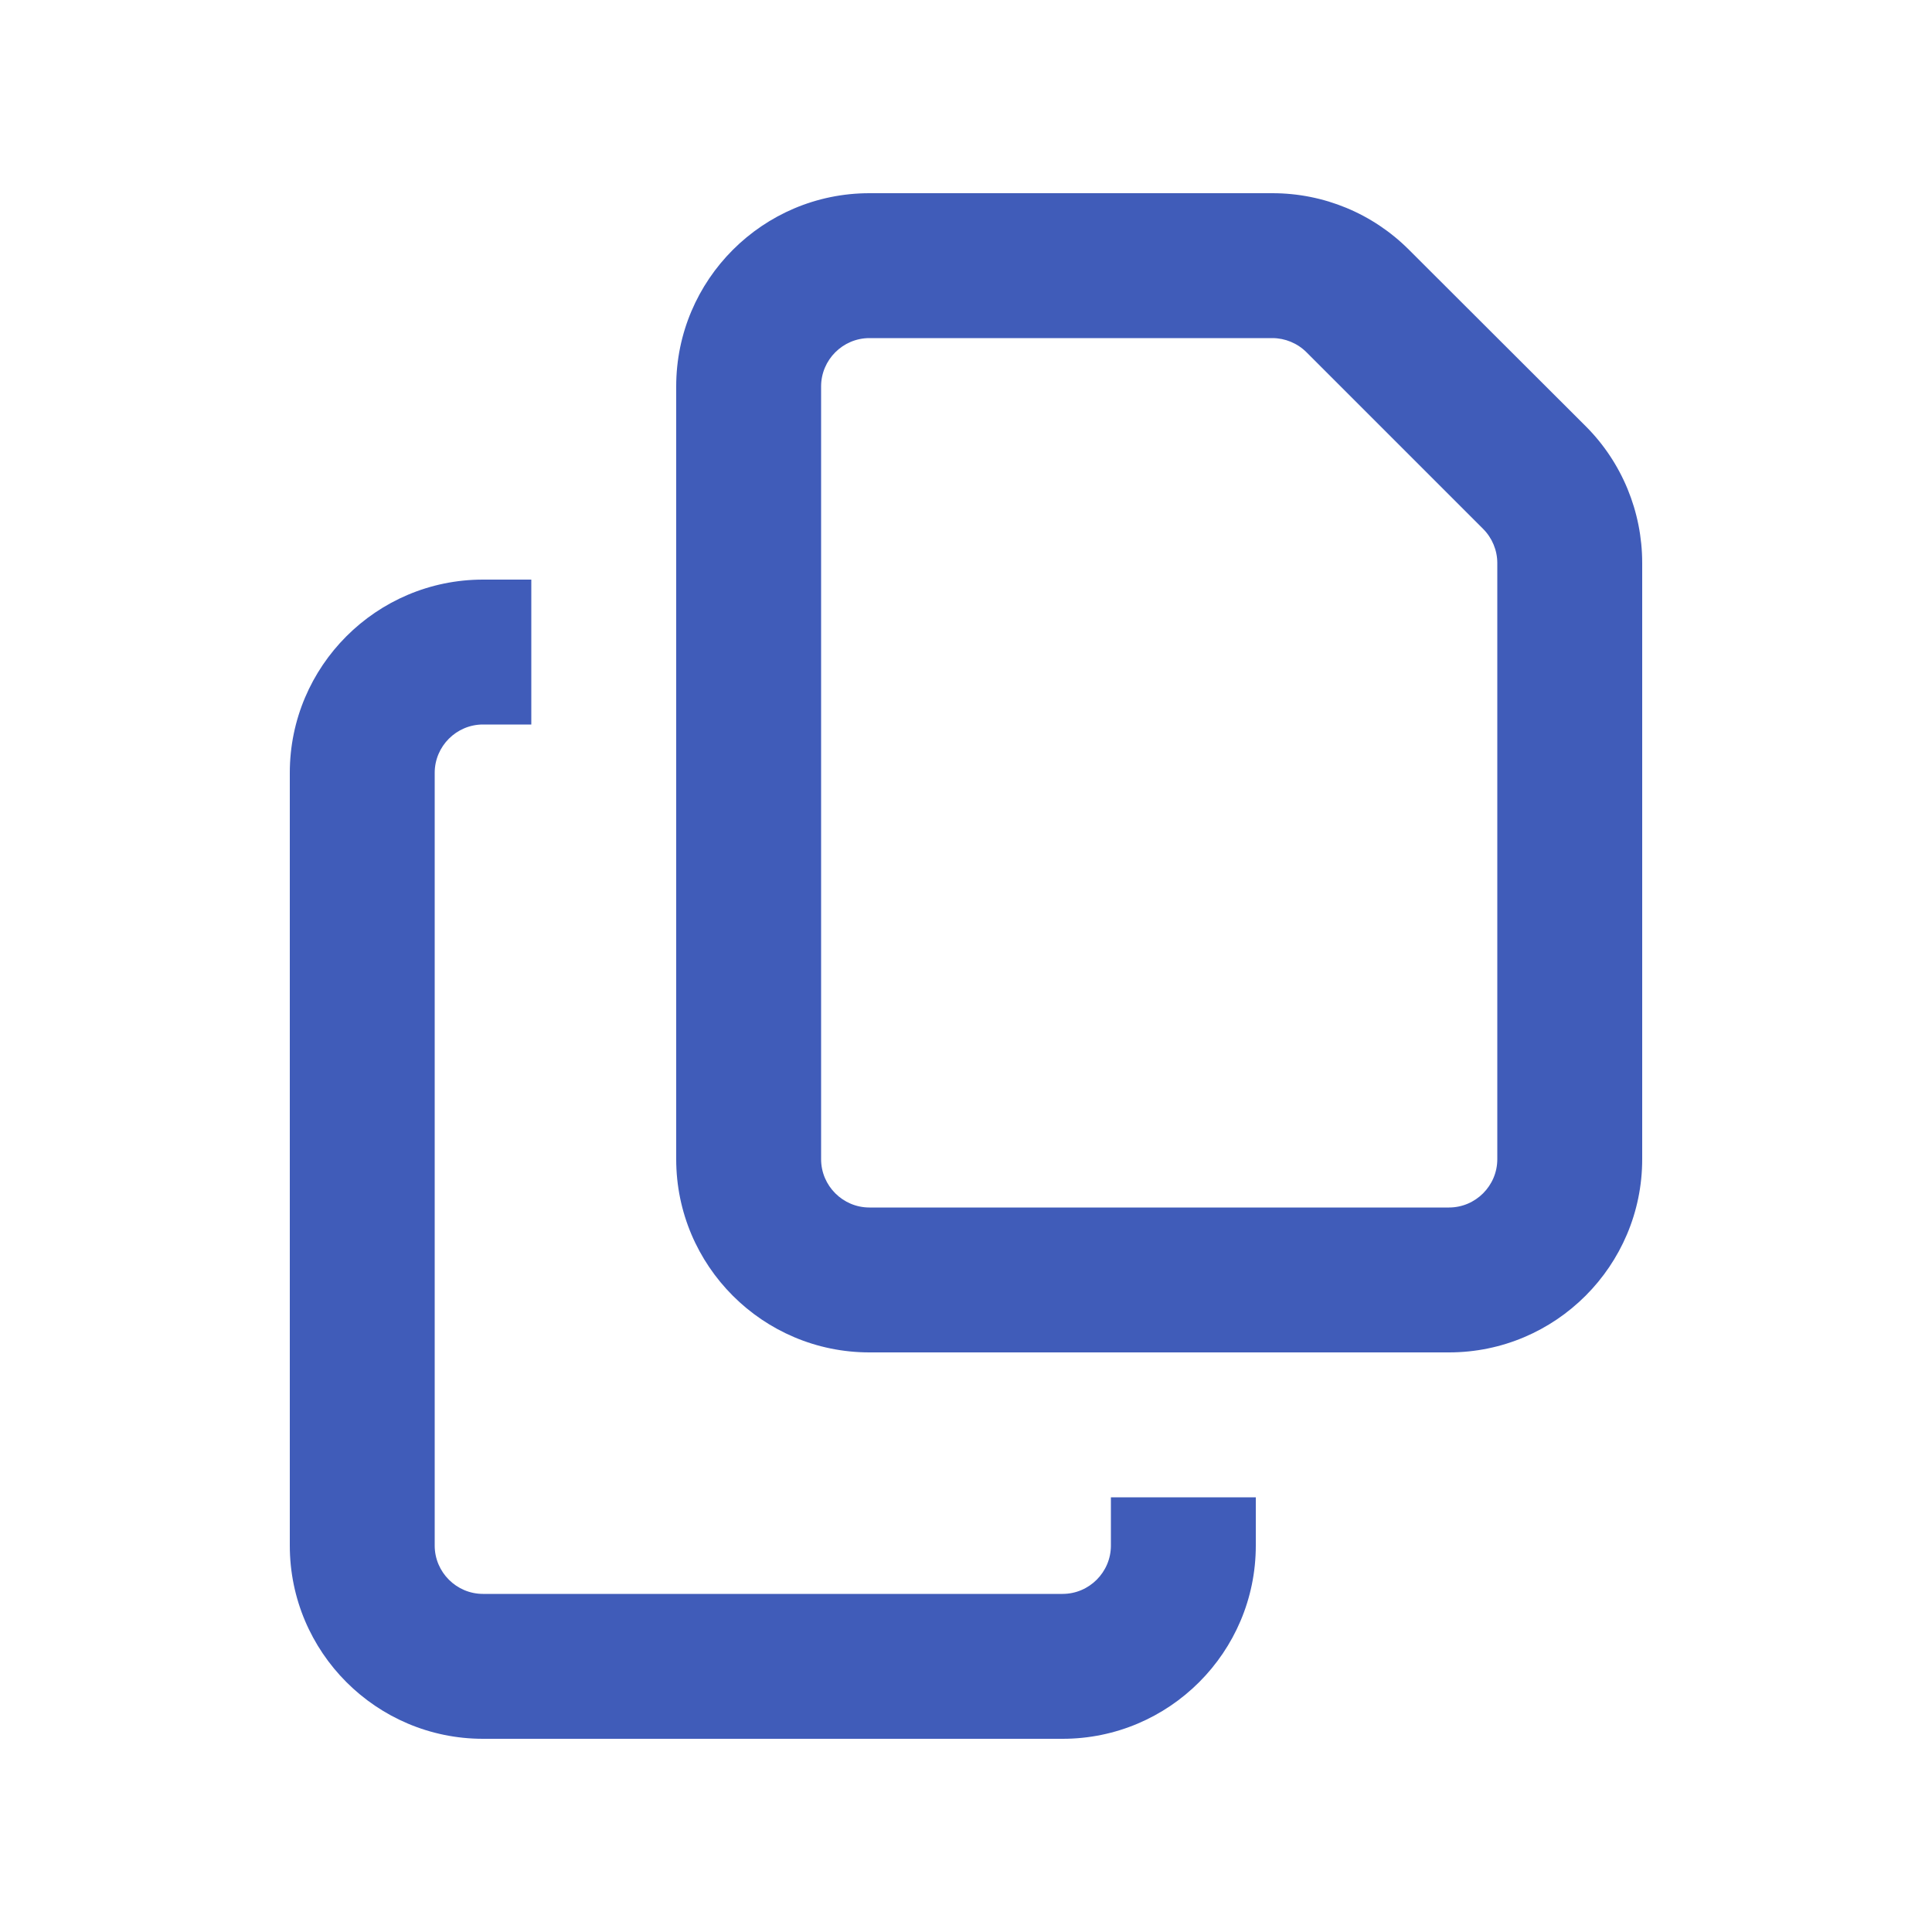
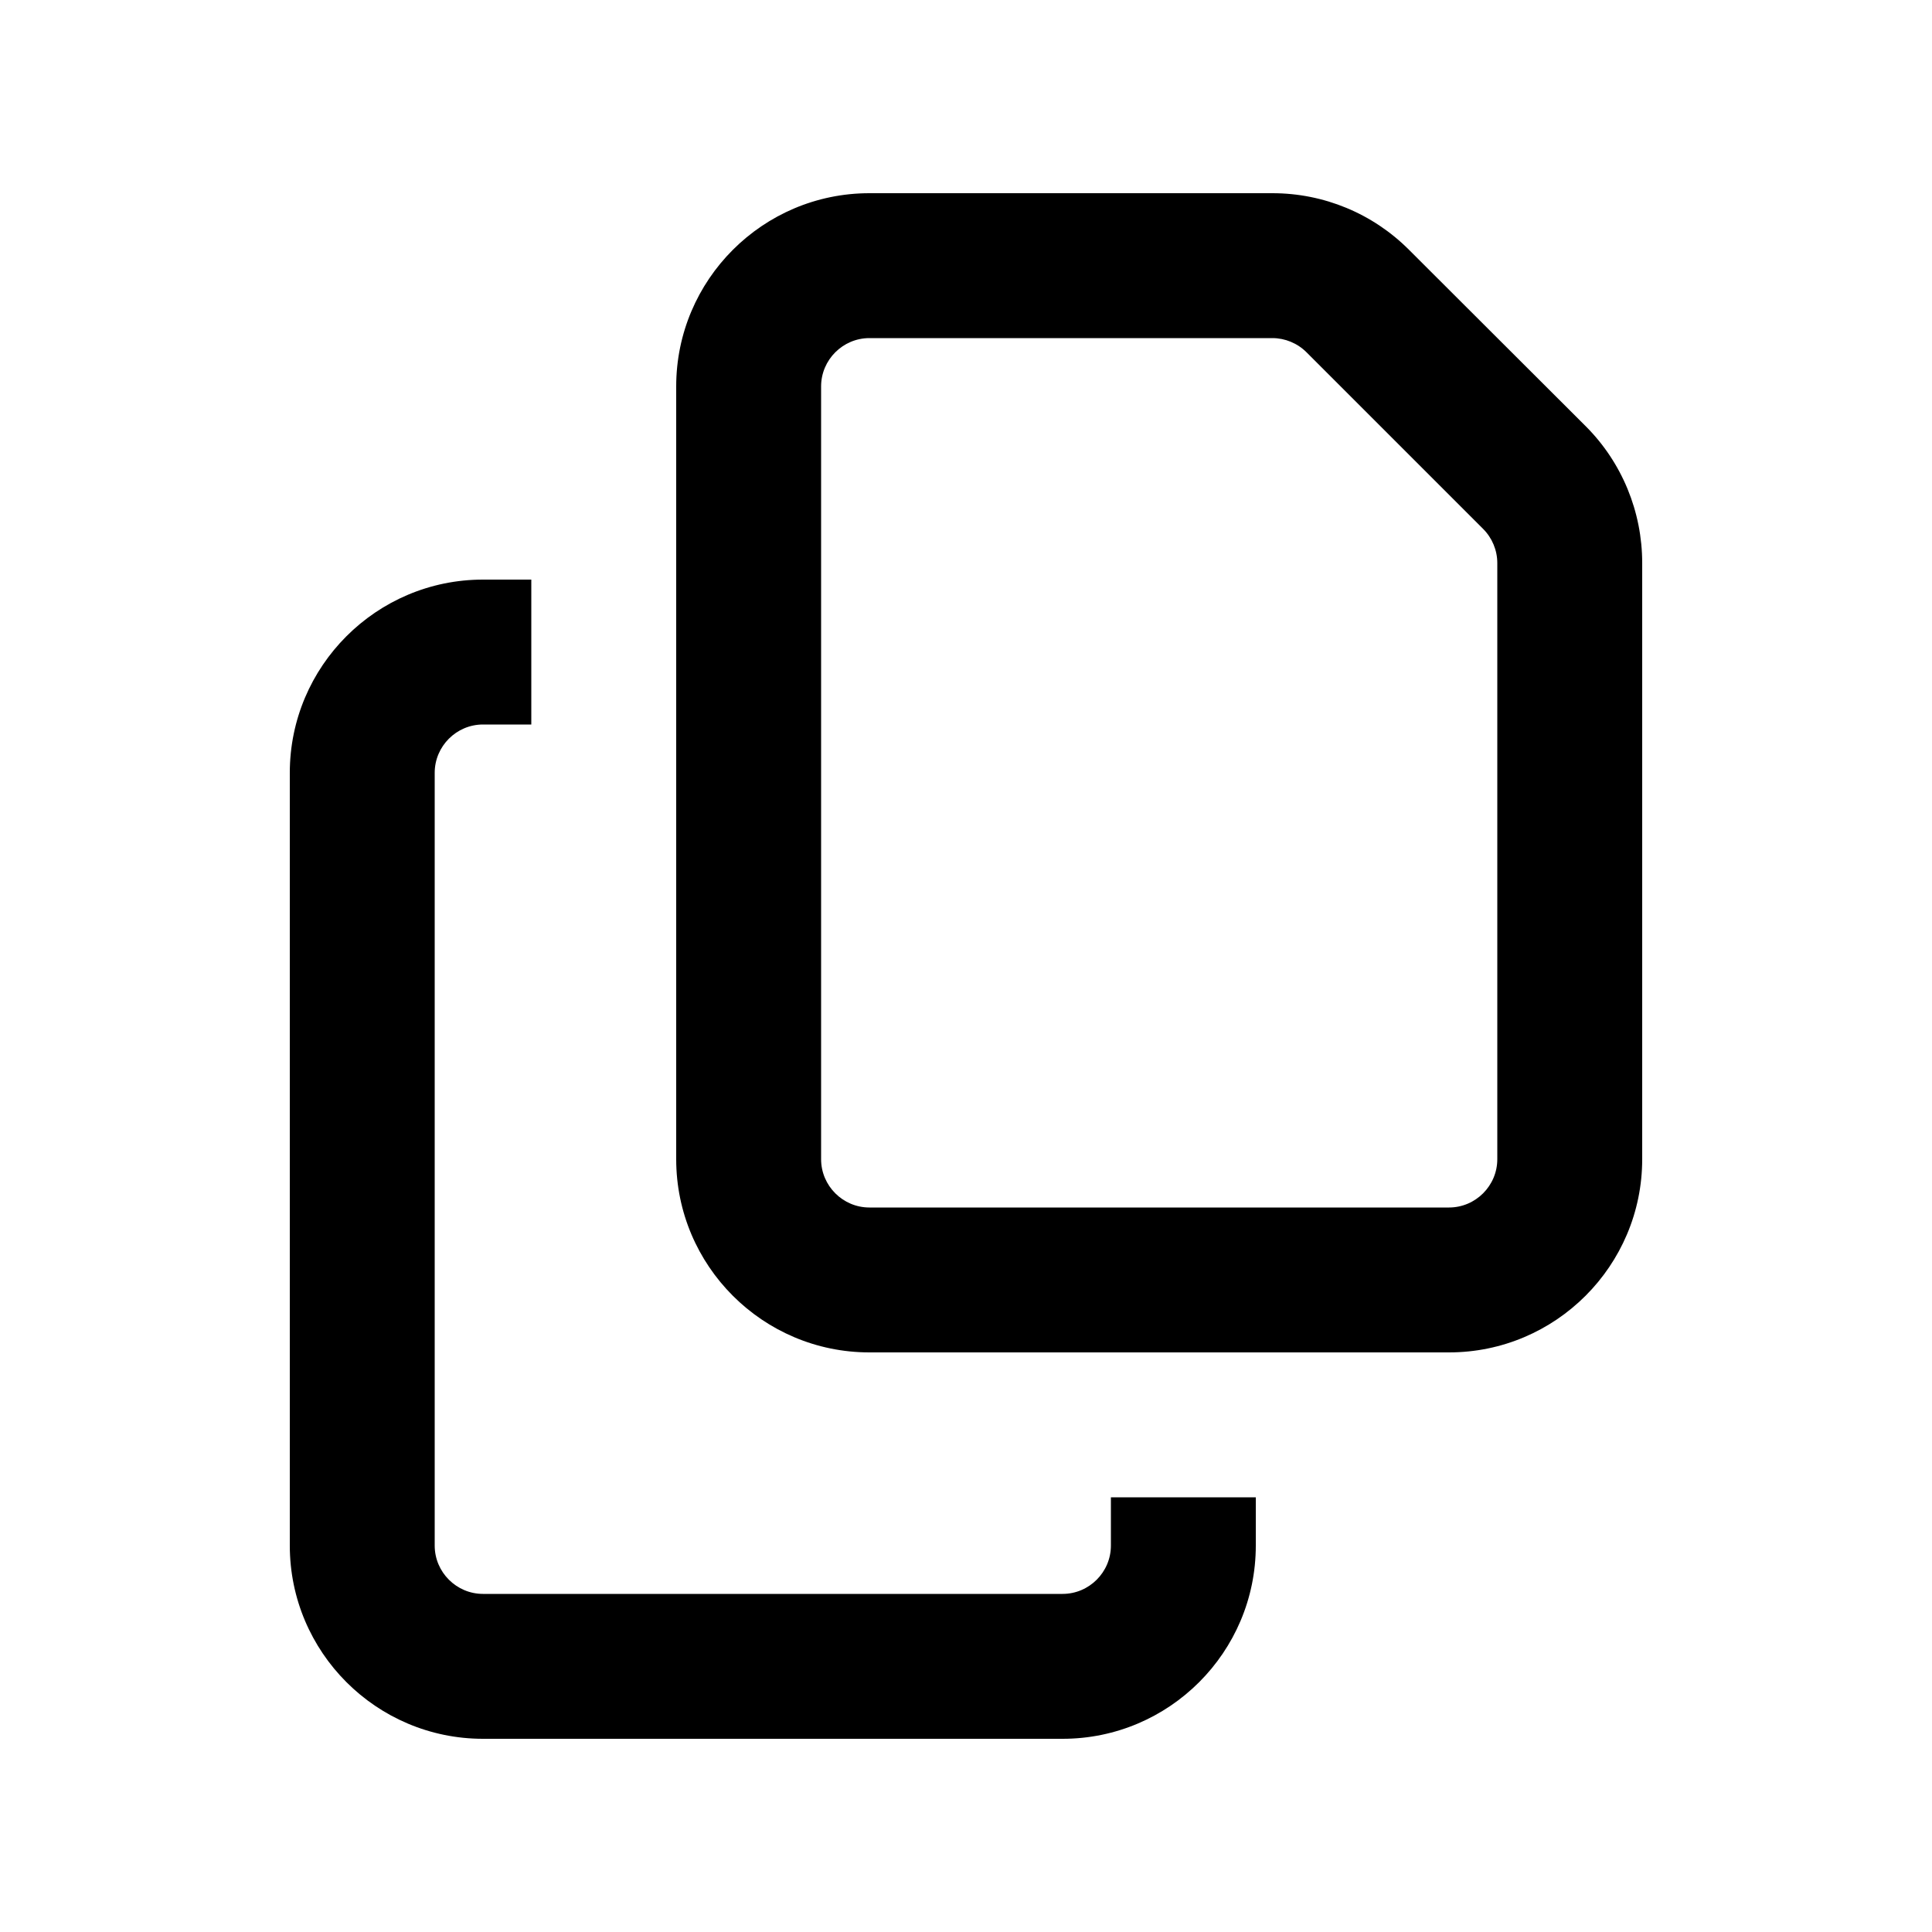
<svg xmlns="http://www.w3.org/2000/svg" viewBox="0 0 640 640">
-   <path fill="rgb(64, 92, 185)" d="M480 400L288 400C279.2 400 272 392.8 272 384L272 128C272 119.2 279.2 112 288 112L421.5 112C425.7 112 429.8 113.7 432.8 116.7L491.3 175.2C494.3 178.2 496 182.3 496 186.5L496 384C496 392.8 488.8 400 480 400zM288 448L480 448C515.3 448 544 419.3 544 384L544 186.5C544 169.5 537.3 153.2 525.3 141.2L466.7 82.7C454.7 70.7 438.5 64 421.5 64L288 64C252.7 64 224 92.7 224 128L224 384C224 419.3 252.7 448 288 448zM160 192C124.7 192 96 220.7 96 256L96 512C96 547.3 124.7 576 160 576L352 576C387.3 576 416 547.3 416 512L416 496L368 496L368 512C368 520.8 360.8 528 352 528L160 528C151.2 528 144 520.8 144 512L144 256C144 247.2 151.2 240 160 240L176 240L176 192L160 192z" />
+   <path fill="#000" d="M480 400L288 400C279.2 400 272 392.8 272 384L272 128C272 119.2 279.2 112 288 112L421.5 112C425.7 112 429.8 113.7 432.8 116.7L491.3 175.2C494.3 178.2 496 182.3 496 186.5L496 384C496 392.8 488.8 400 480 400zM288 448L480 448C515.3 448 544 419.3 544 384L544 186.5C544 169.5 537.3 153.2 525.3 141.2L466.7 82.7C454.7 70.7 438.5 64 421.5 64L288 64C252.7 64 224 92.7 224 128L224 384C224 419.3 252.7 448 288 448zM160 192C124.7 192 96 220.7 96 256L96 512C96 547.3 124.7 576 160 576L352 576C387.3 576 416 547.3 416 512L416 496L368 496L368 512C368 520.8 360.8 528 352 528L160 528C151.2 528 144 520.8 144 512L144 256C144 247.2 151.2 240 160 240L176 240L176 192L160 192z" />
</svg>
